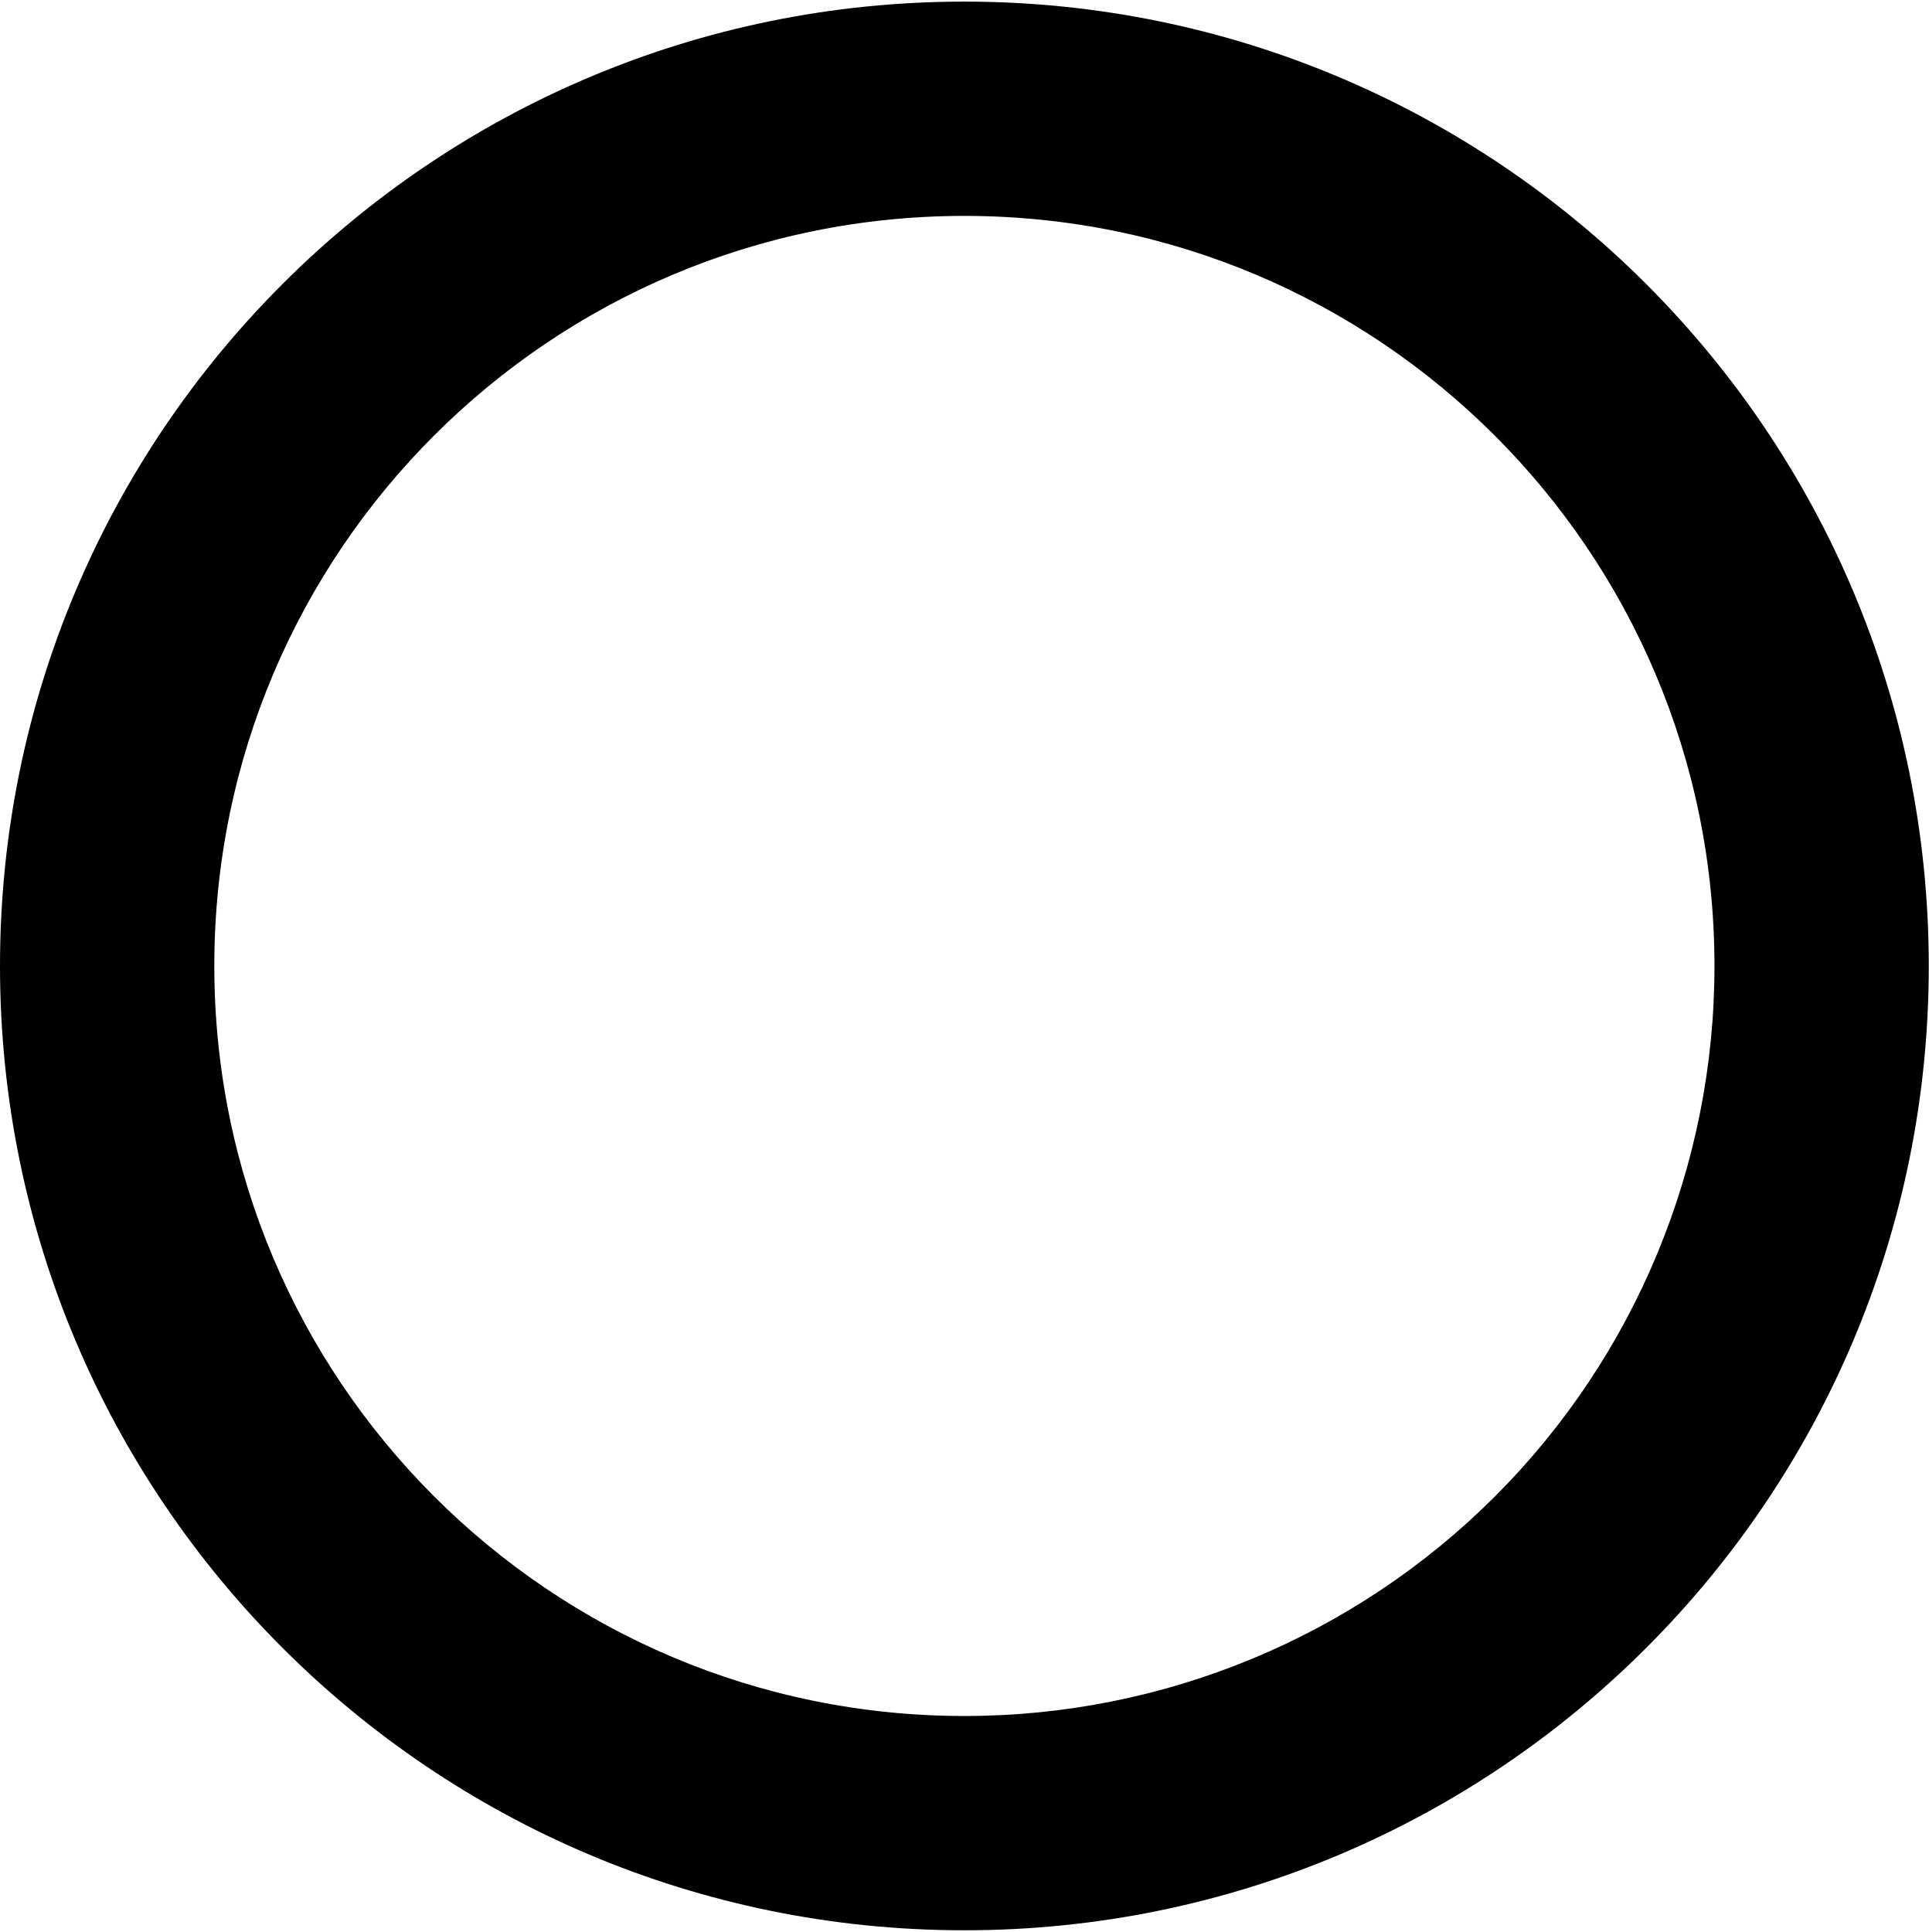
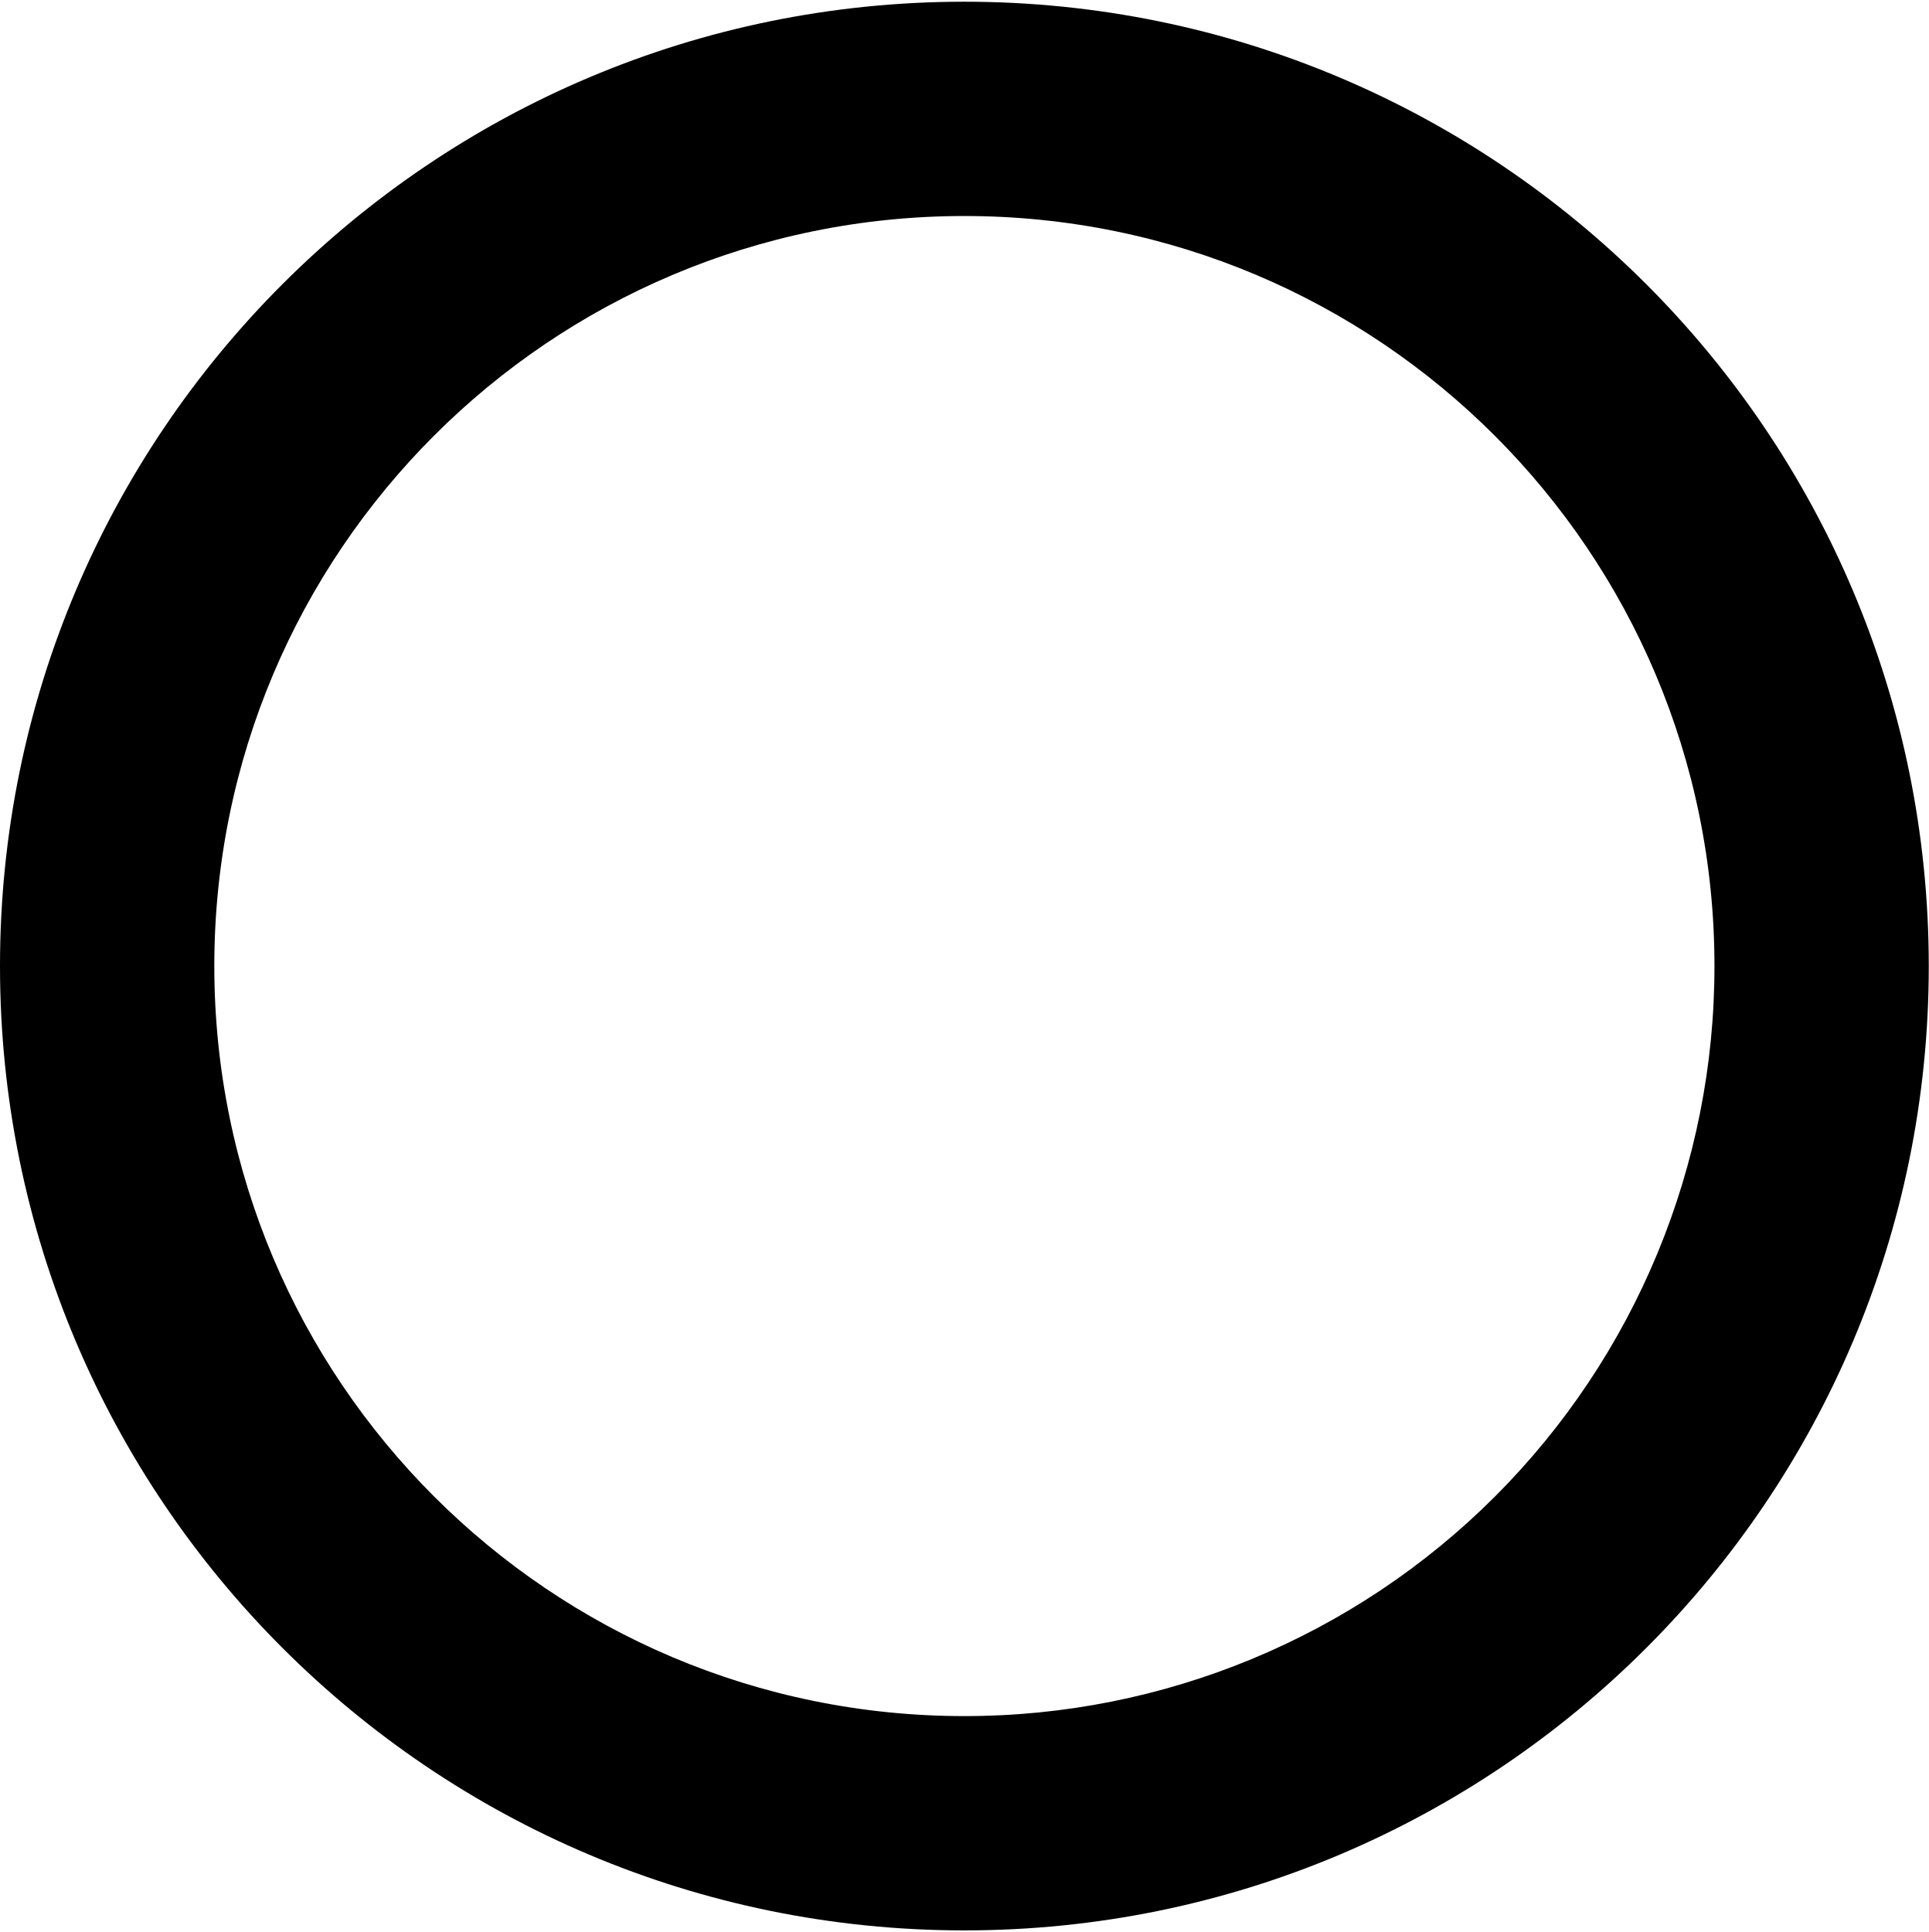
<svg xmlns="http://www.w3.org/2000/svg" width="18" height="18.031" viewBox="0 0 18 18.031">
-   <path d="M9,.015a9,9,0,1,0,9,9A9.001,9.001,0,0,0,9,.015Zm0,16a7,7,0,1,1,7-7A6.995,6.995,0,0,1,9,16.015Z" />
+   <path d="M9,.016a9,9,0,1,0,9,9A9.001,9.001,0,0,0,9,.016Zm0,16a7,7,0,1,1,7-7A6.995,6.995,0,0,1,9,16.016Z" />
+   <rect width="18" height="18.031" fill="none" />
</svg>
